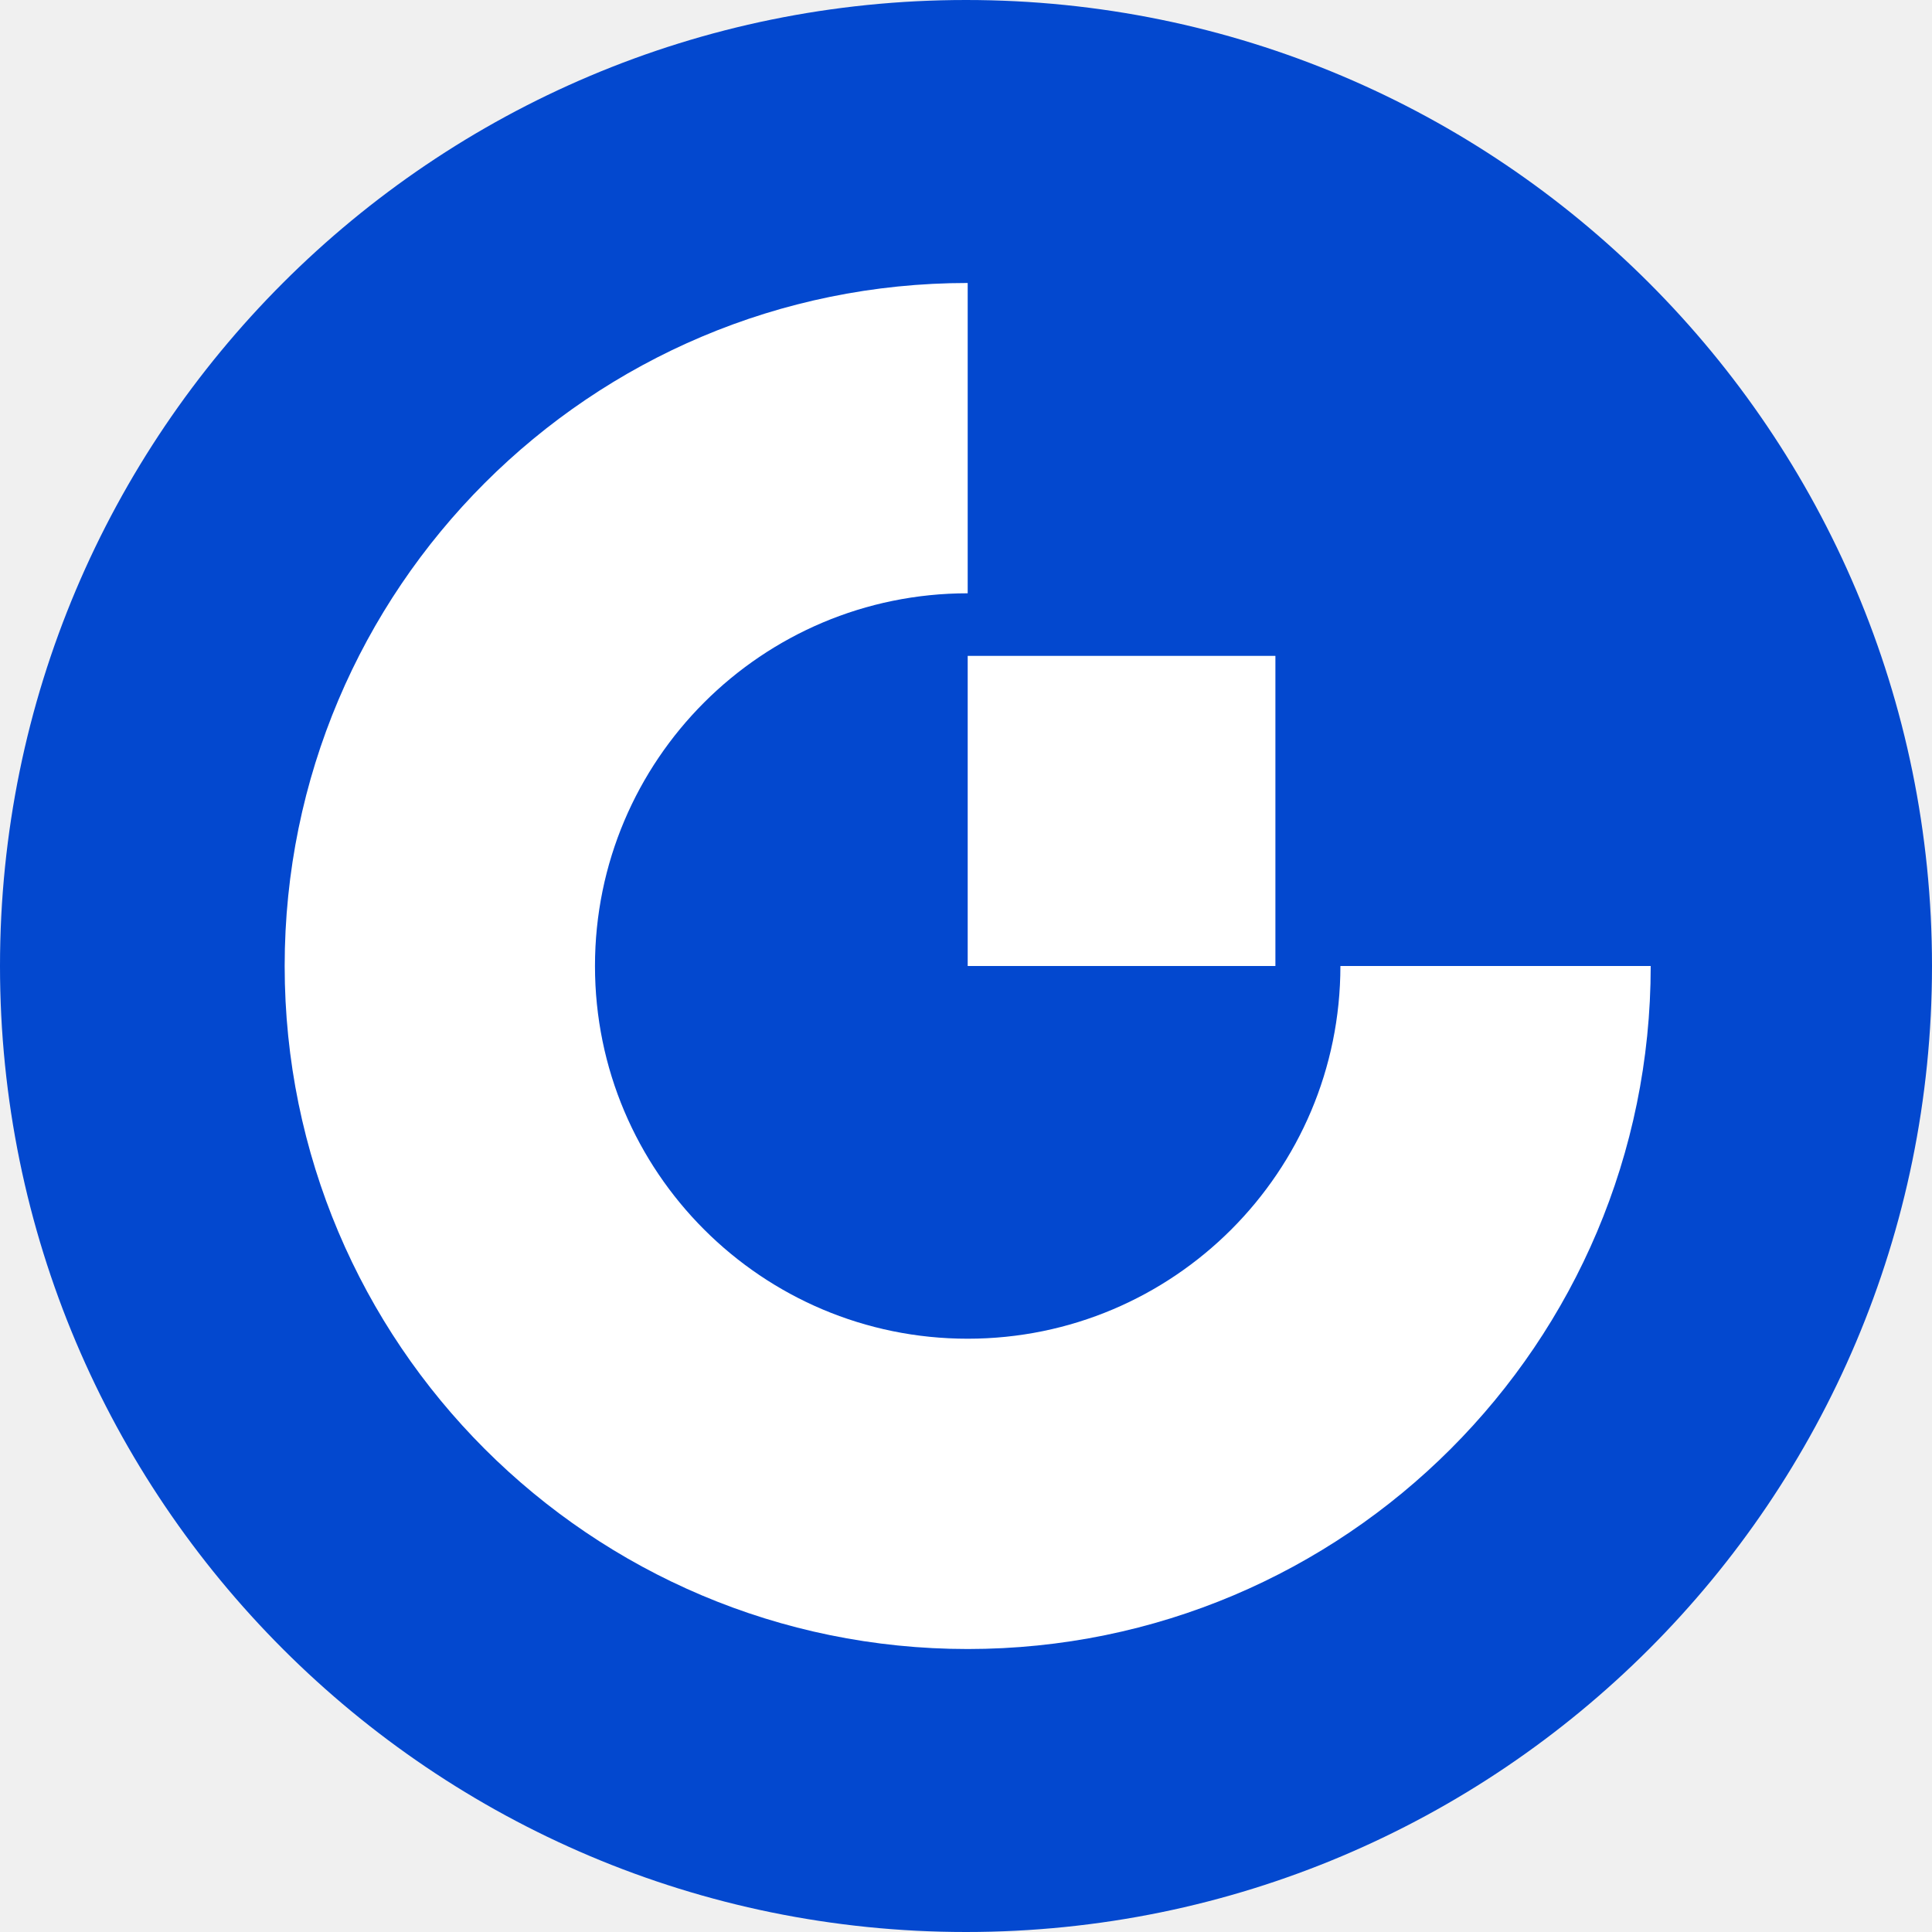
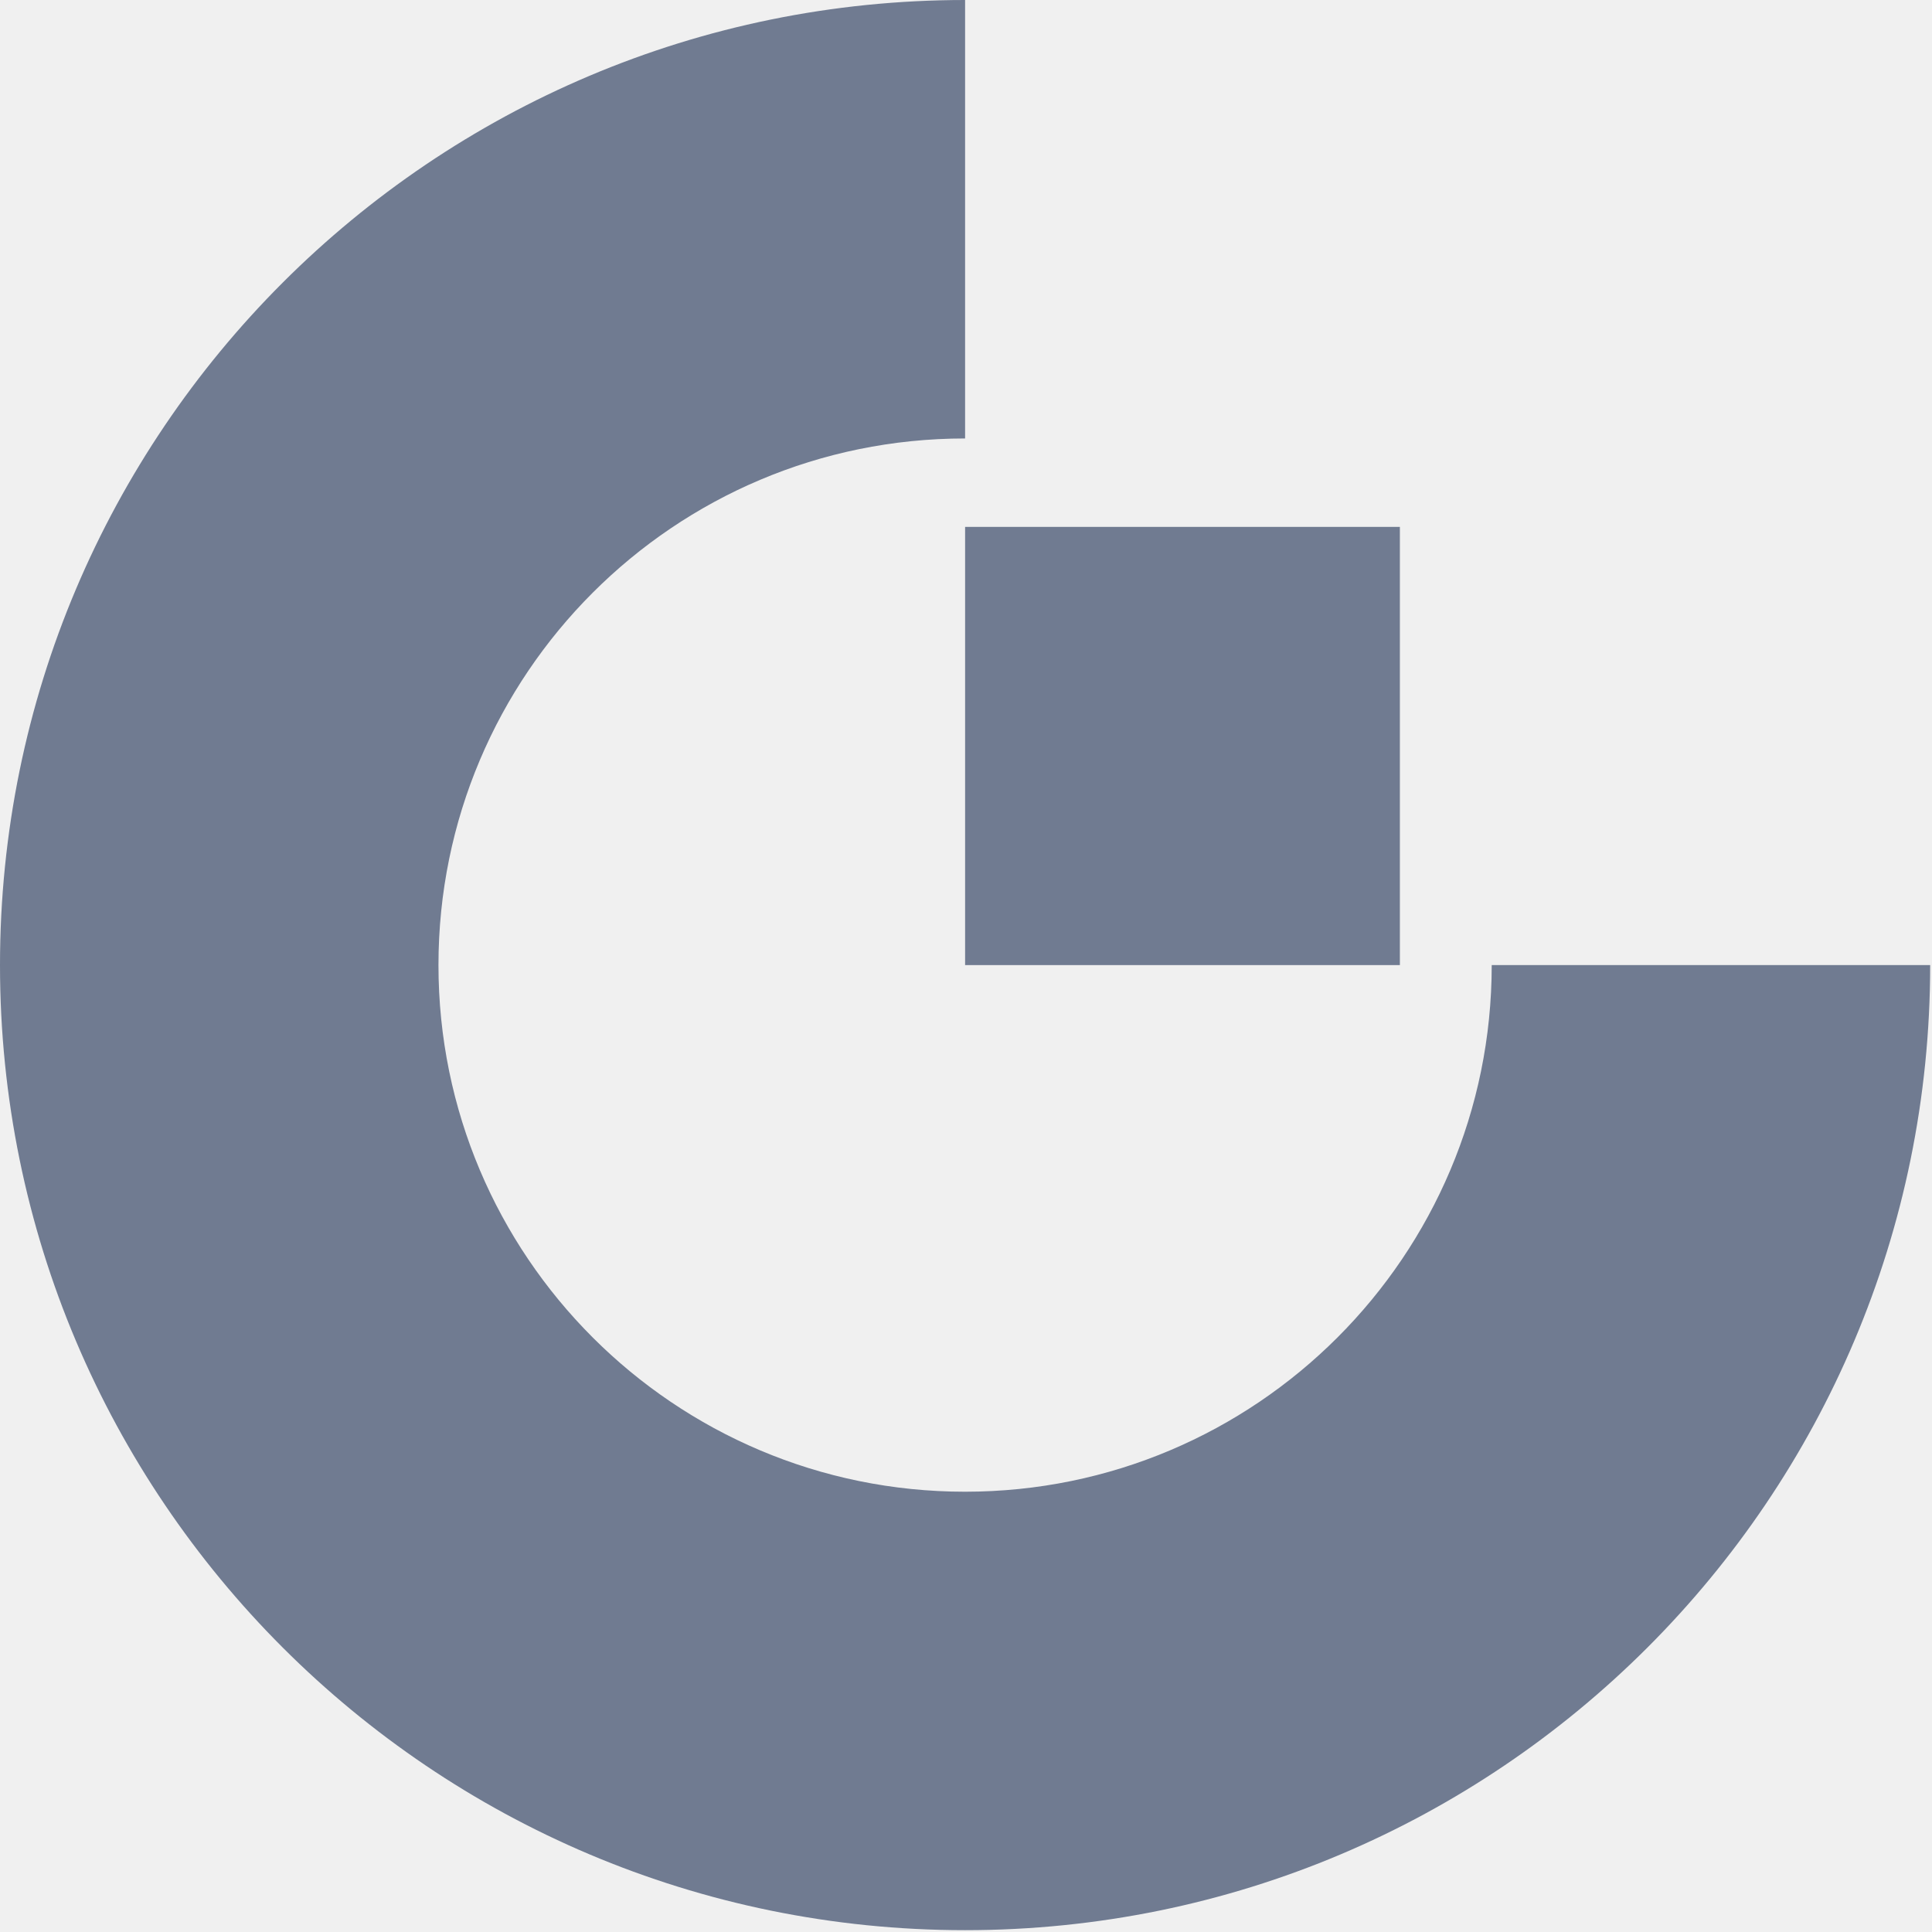
- <svg xmlns="http://www.w3.org/2000/svg" width="414" height="414" viewBox="0 0 414 414" fill="none">
-   <rect width="414" height="414" rx="207" fill="#0348CF" />
-   <path d="M207.363 207.001L273.301 207.001L273.301 178.401V140.545H207.363V207.001Z" fill="white" />
-   <path d="M207.362 60.639V127.135C163.253 127.135 127.496 162.892 127.496 207.001C127.496 251.11 163.254 286.867 207.362 286.867C251.471 286.867 287.228 251.11 287.229 207.001H353.723C353.722 287.834 288.194 353.361 207.361 353.361C126.528 353.361 61 287.833 61 207C61 126.167 126.528 60.639 207.361 60.639H207.362Z" fill="white" />
+ <svg xmlns="http://www.w3.org/2000/svg" width="293" height="293" viewBox="0 0 293 293" fill="none">
+   <path d="M146.363 146.363L212.301 146.363L212.301 117.762V79.906H146.363V146.363Z" fill="#707B91" />
+   <path d="M146.362 0V66.496C102.253 66.496 66.496 102.253 66.496 146.362C66.496 190.471 102.254 226.229 146.362 226.229C190.471 226.228 226.228 190.471 226.229 146.362H292.723C292.722 227.195 227.194 292.723 146.361 292.723C65.528 292.723 0 227.194 0 146.361C0 65.528 65.528 0 146.361 0H146.362Z" fill="#707B91" />
</svg>
